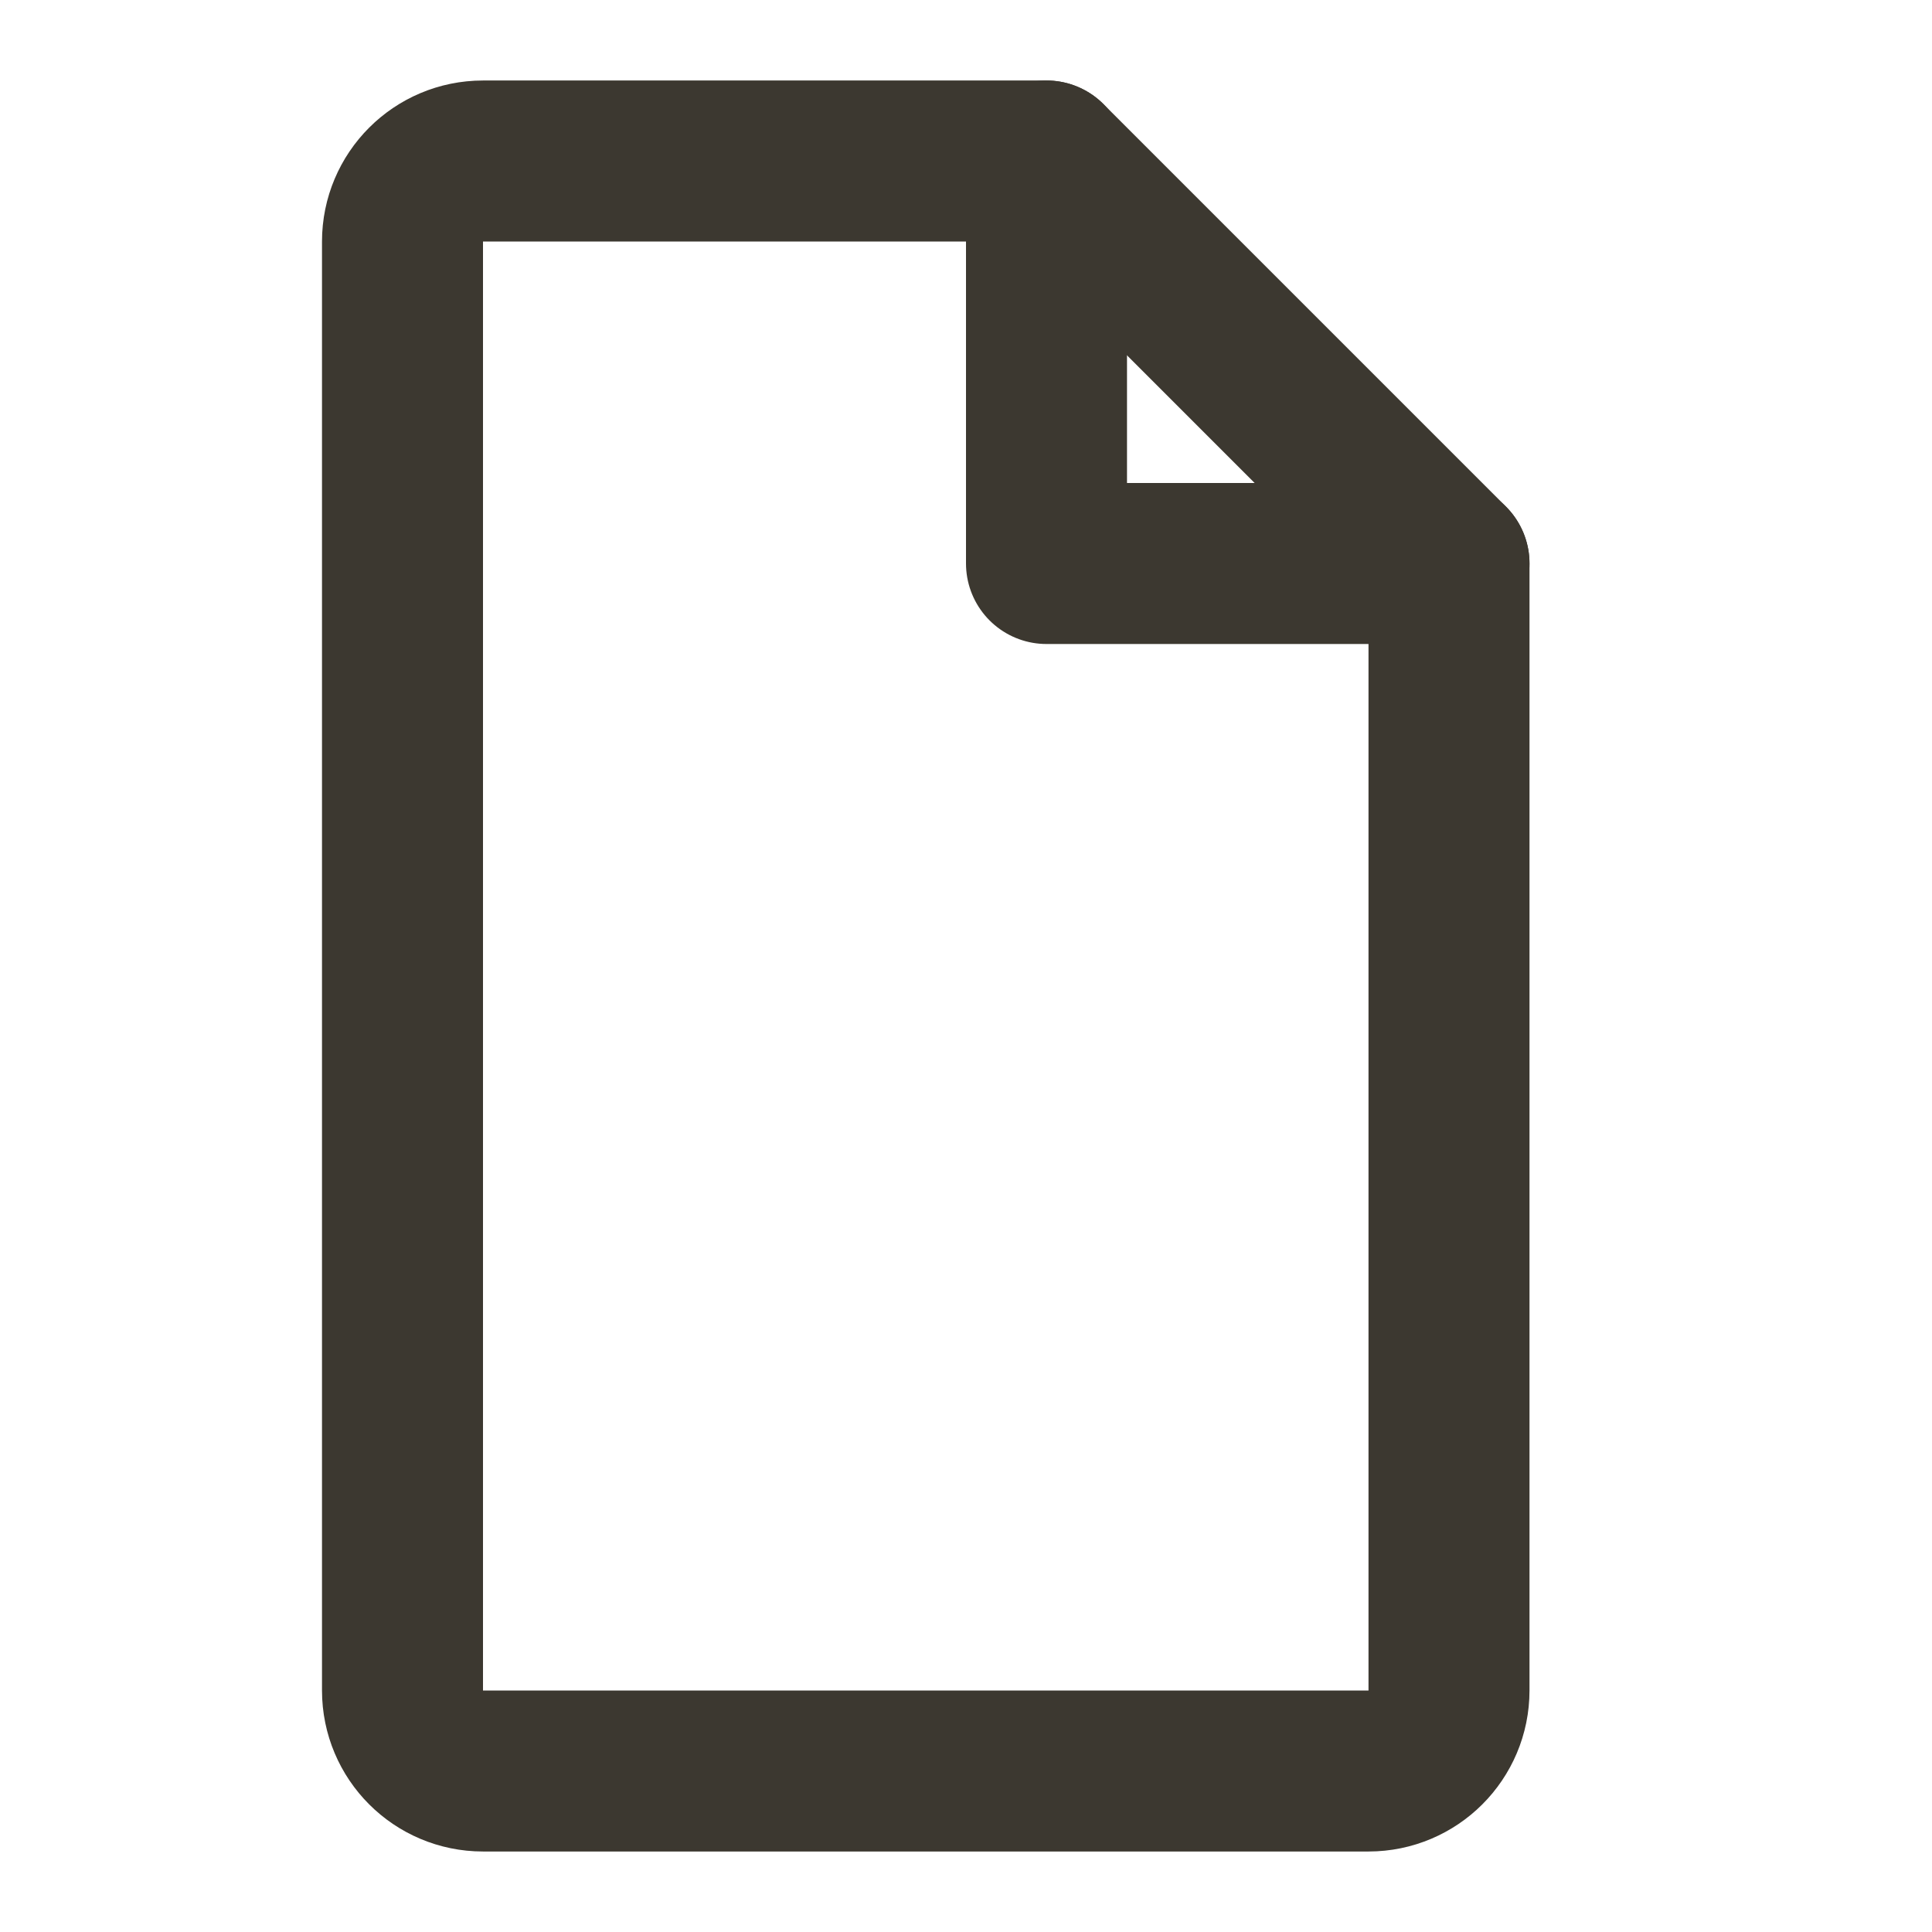
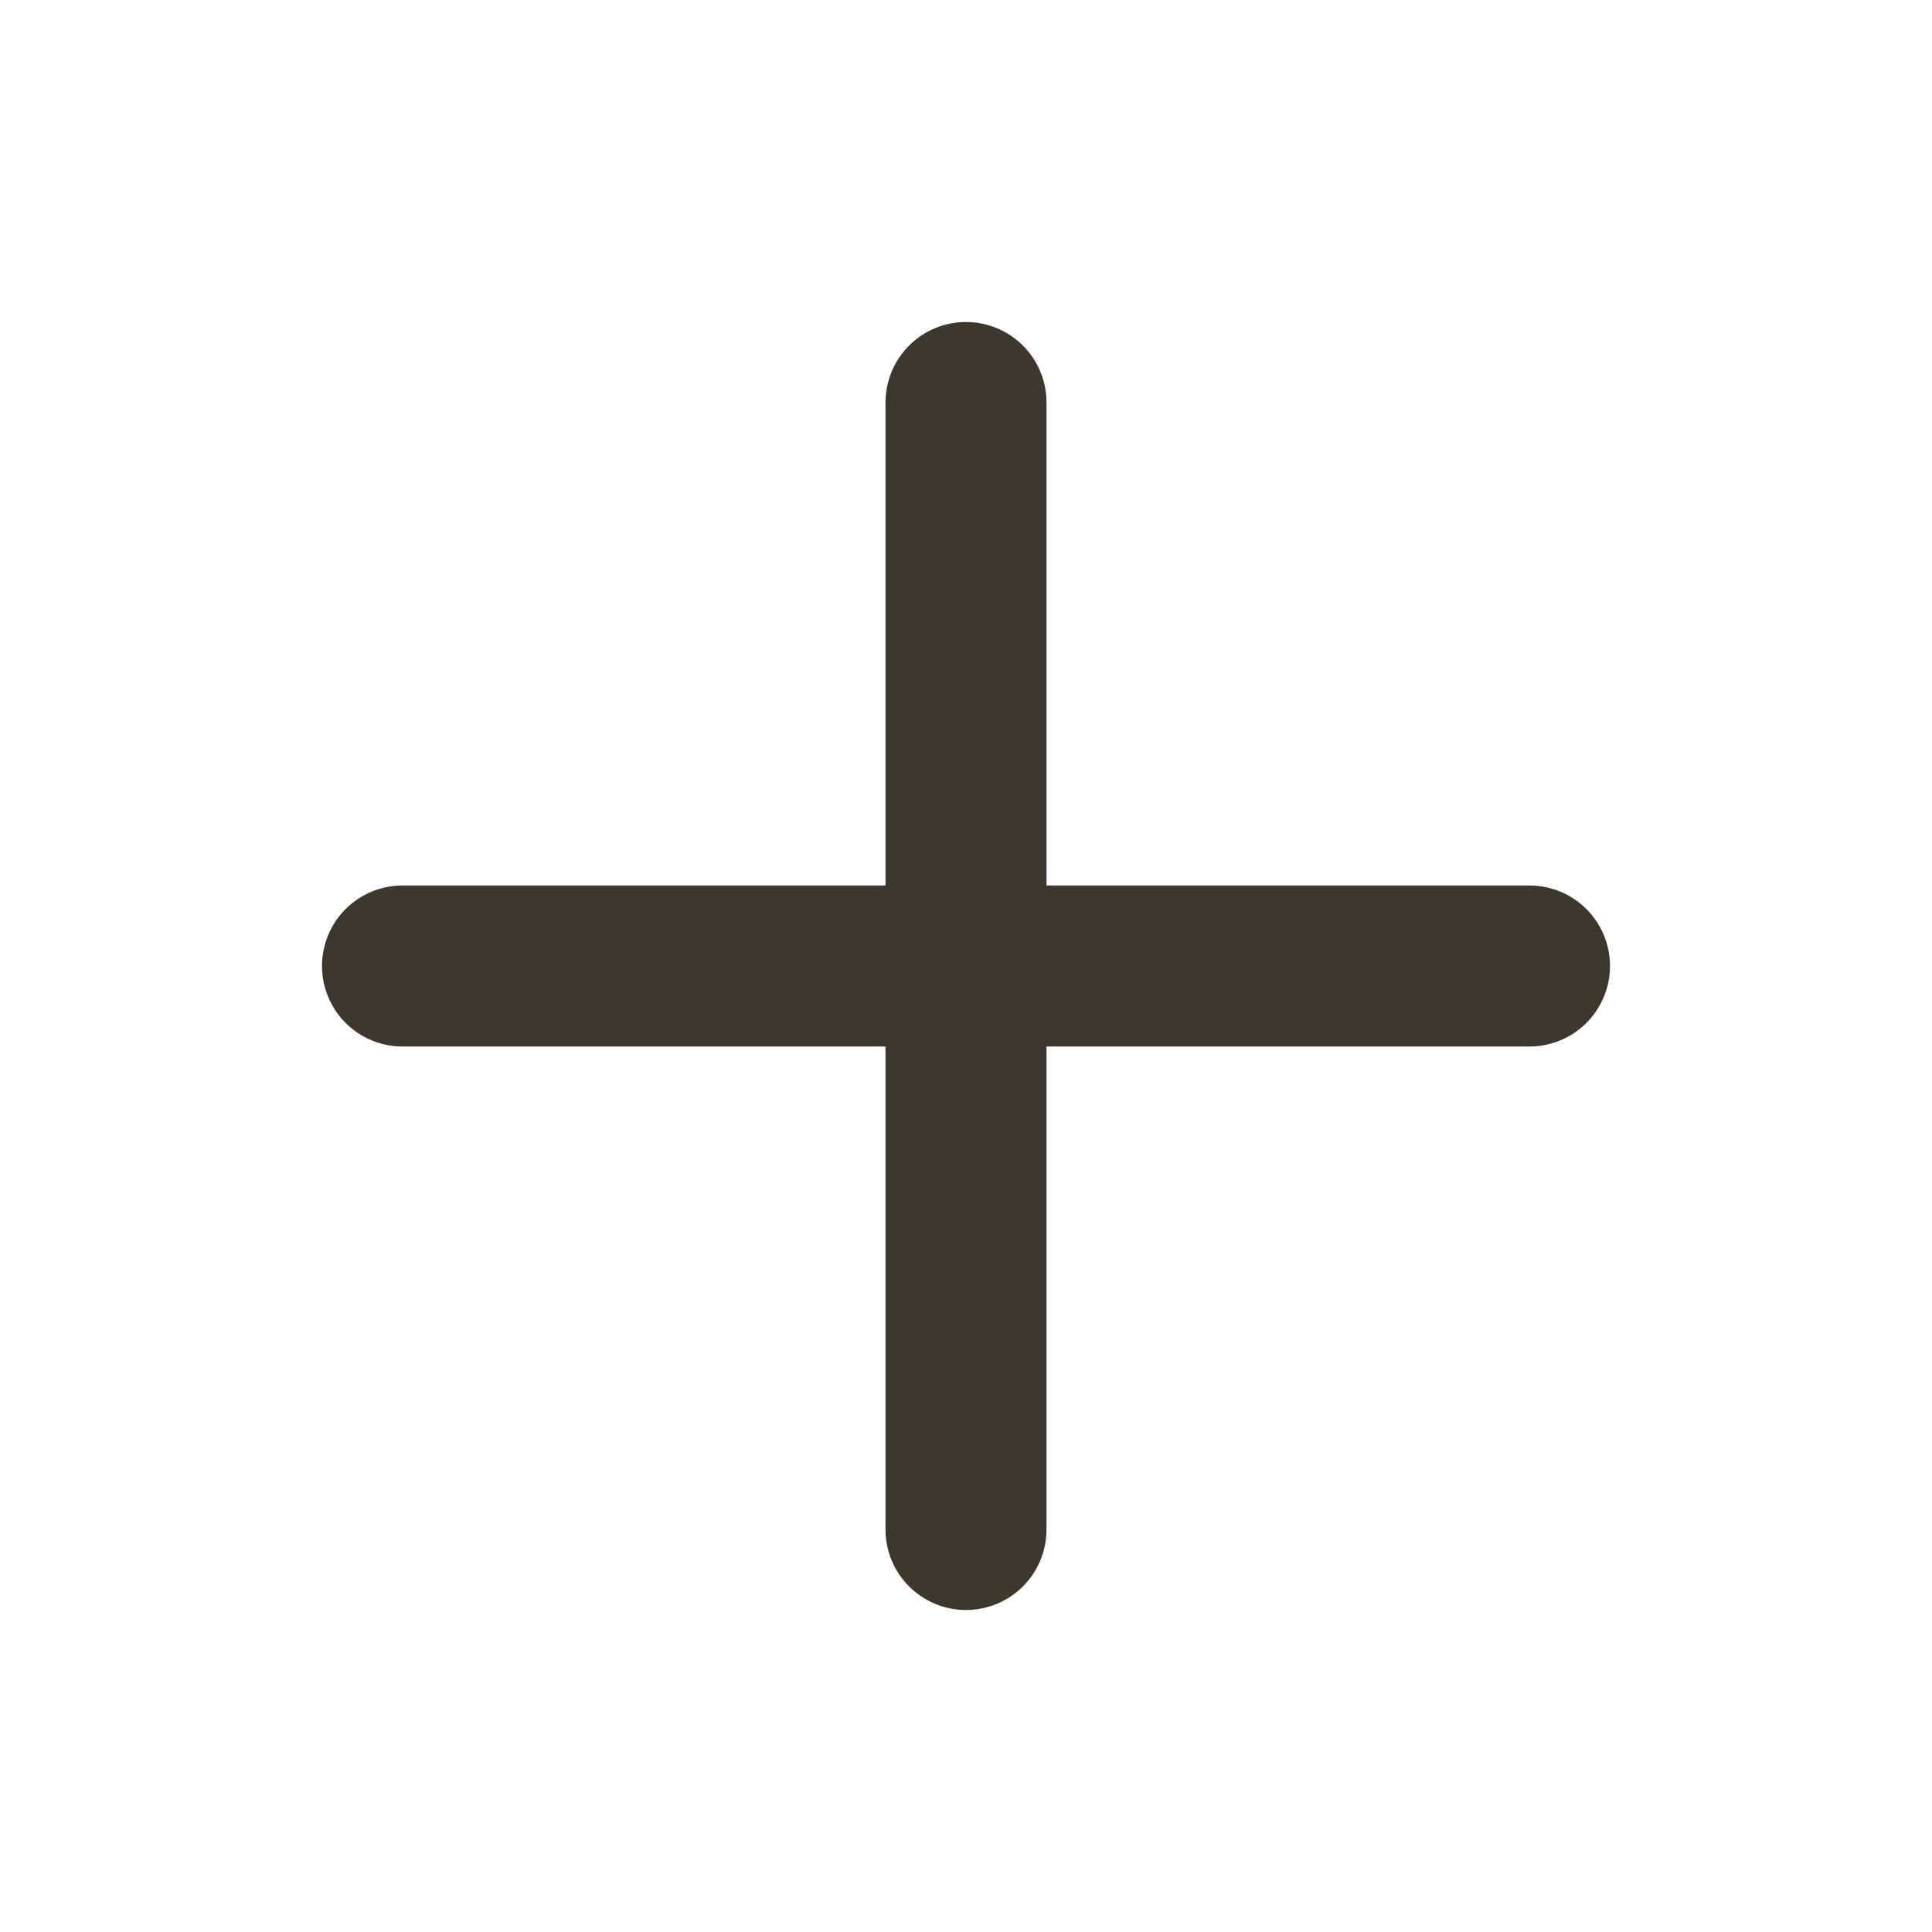
<svg xmlns="http://www.w3.org/2000/svg" width="24" height="24" viewBox="0 0 24 24" fill="none" stroke="#3C3830" stroke-width="2" stroke-linecap="round" stroke-linejoin="round">
-   <path d="M6 2h7l5 5v14a1 1 0 0 1-1 1H6a1 1 0 0 1-1-1V3a1 1 0 0 1 1-1z" />
-   <path d="M13 2v5h5" />
+   <line x1="12" y1="5" x2="12" y2="19" />
+   <line x1="5" y1="12" x2="19" y2="12" />
</svg>
